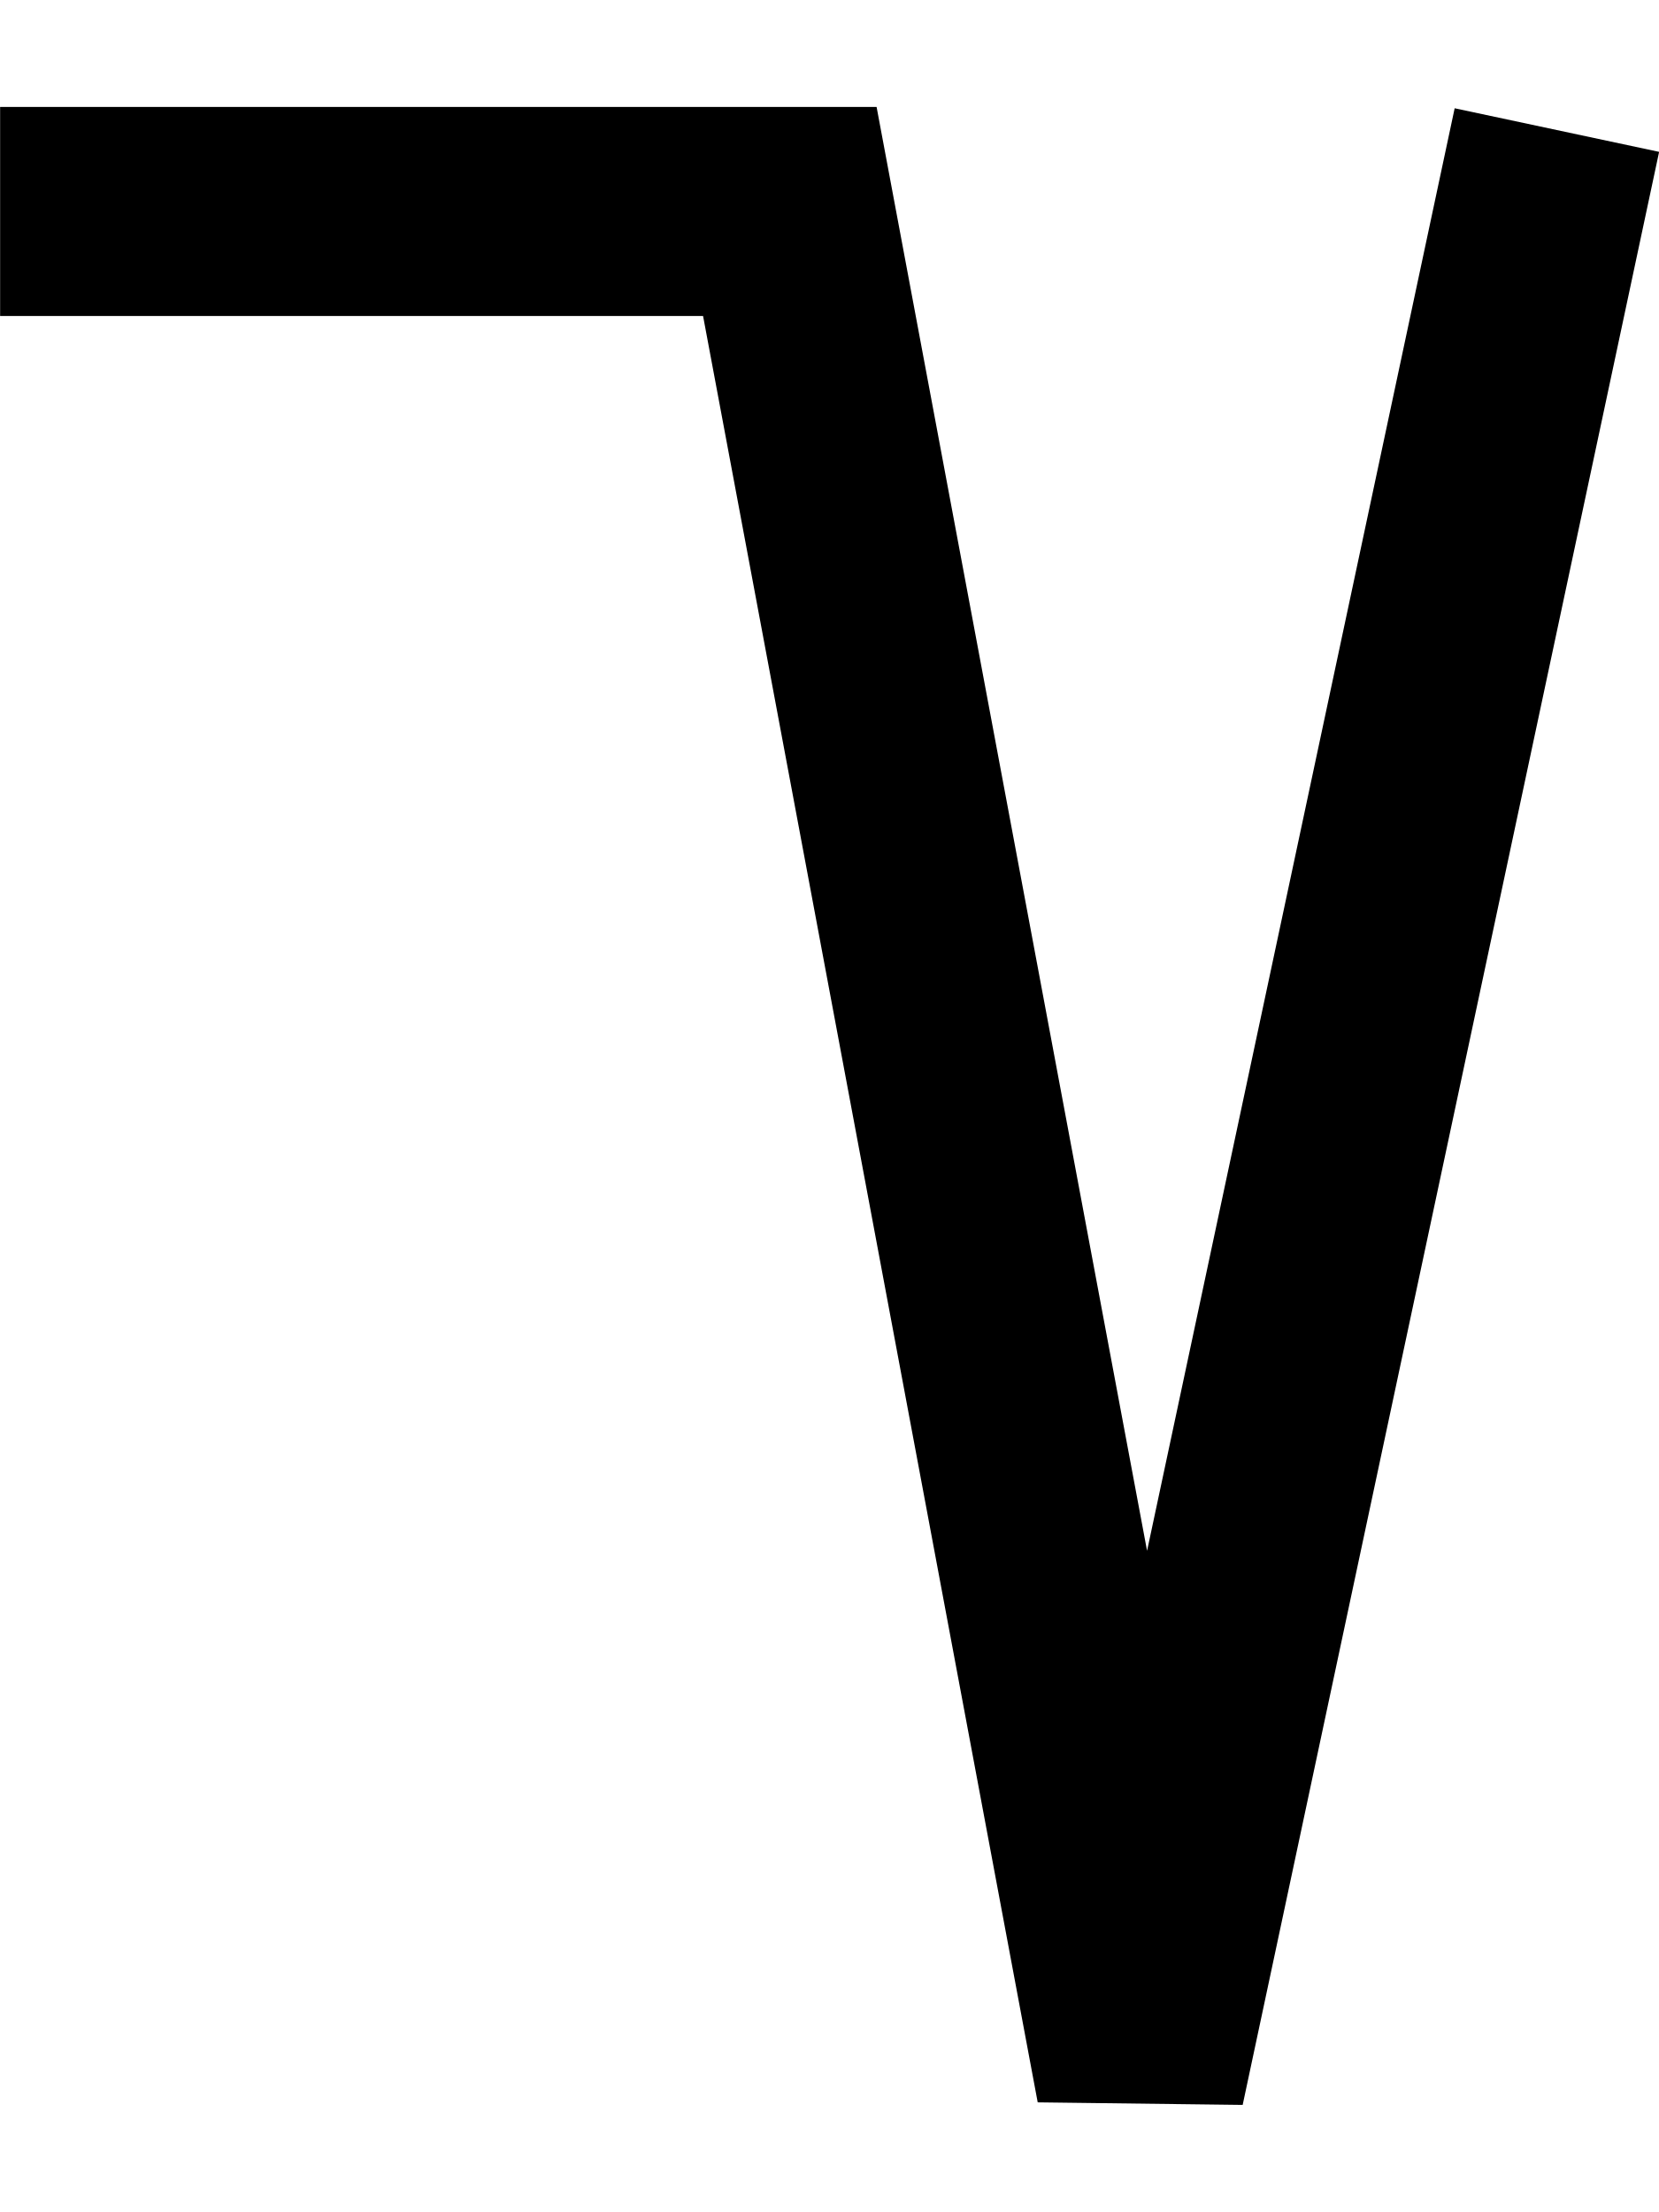
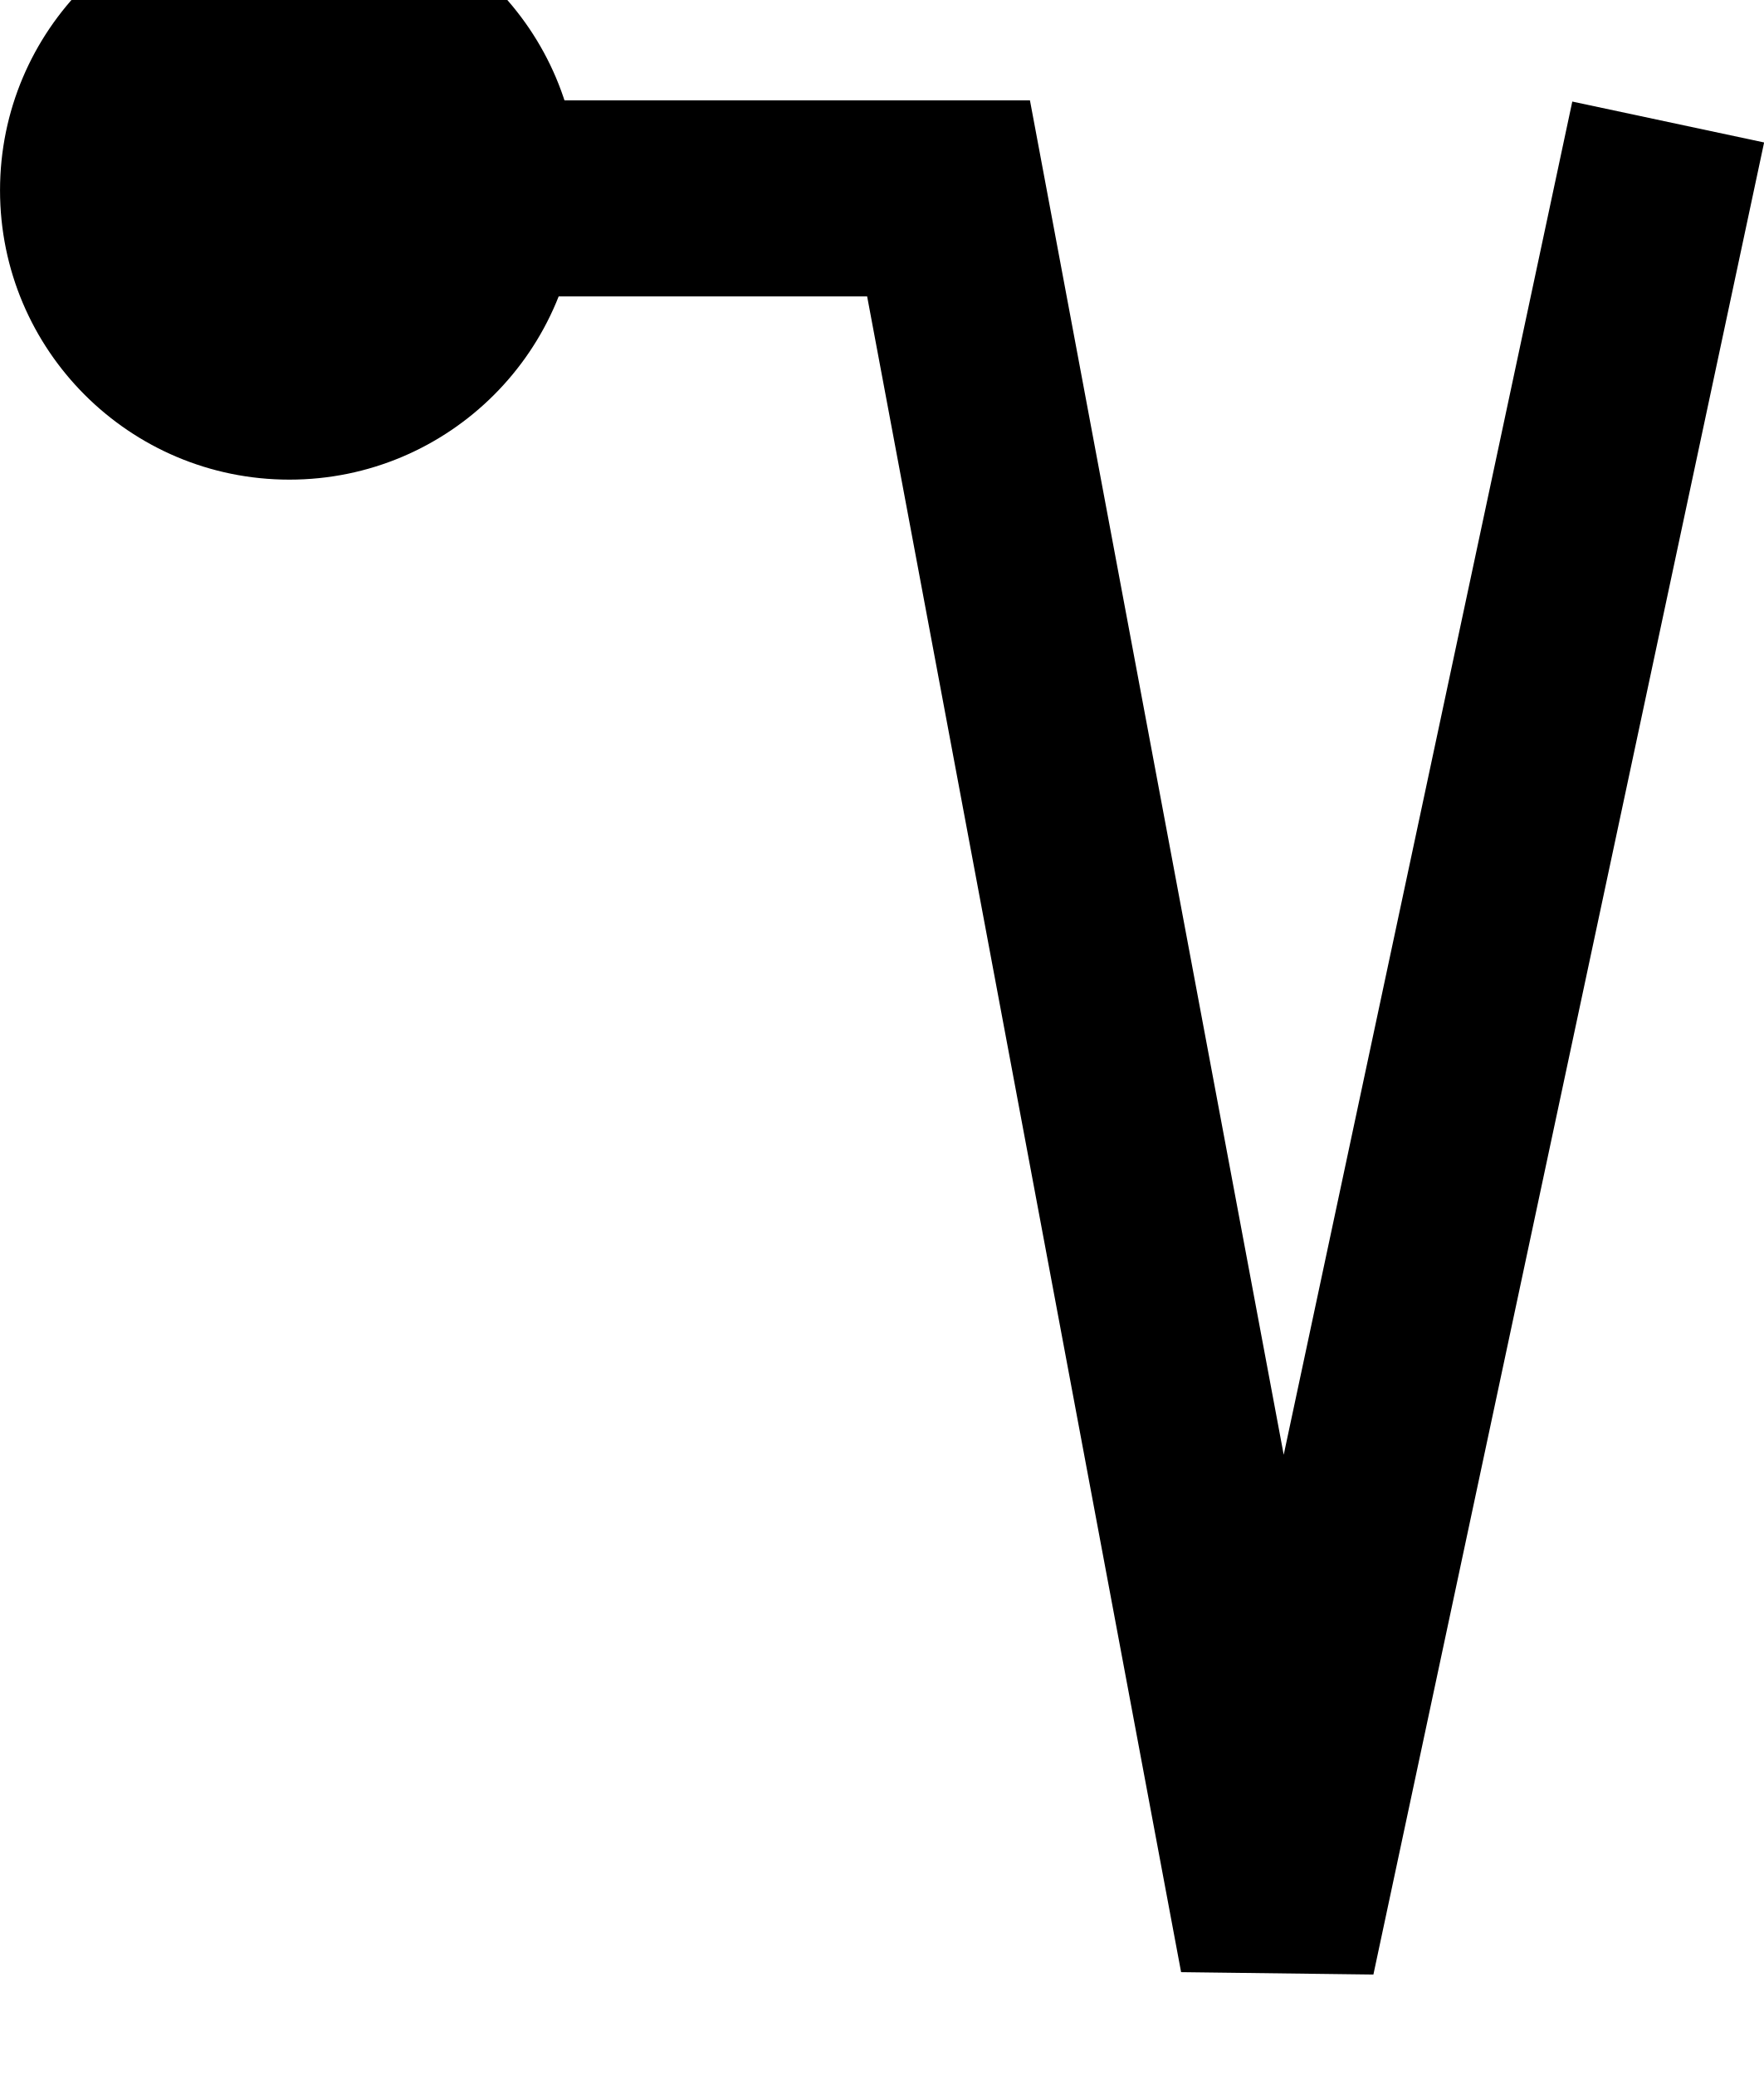
- <svg xmlns="http://www.w3.org/2000/svg" width="15" height="20" viewBox="0 0 15 20" version="1.1" id="svg3807">
+ <svg xmlns="http://www.w3.org/2000/svg" width="17" height="20" viewBox="0 0 17 20" version="1.1" id="svg3807">
  <g id="layer L1" transform="translate(0,10)">
    <g transform="translate(0,0)">
-       <g transform="translate(0,0)">
-         <g id="layer1" transform="translate(0,-291.7083)">
-           <g transform="matrix(1.172932,0,0,-0.9520283,-583.8196,-1486.07)" id="g10351" style="stroke-width:1.788;stroke-miterlimit:4;stroke-dasharray:none">
-             <g transform="matrix(0.9094024,0,0,1.120415,45.09442,226.1223)" id="g10351-0" style="stroke-width:1.789;stroke-miterlimit:4;stroke-dasharray:none">
-               <g id="g2601" transform="matrix(0.8925618,0,0,0.8925266,53.47671,-202.8362)" style="stroke-width:2.005">
-                 <g transform="matrix(1.120371,0,0,1.120415,-103.276,239.3698)" id="g10356">
-                   <path style="fill:none;fill-rule:evenodd;stroke:#000000;stroke-width:1.772;stroke-linecap:butt;stroke-linejoin:miter;stroke-miterlimit:4;stroke-dasharray:none;stroke-opacity:1" d="m 549.644,-1871.022 -3.53,-16.555 -2.972,15.865 h -6.694" id="path4186-6-7-94-7-8-3-4-9-6-9-9-8-7-3-2" />
-                 </g>
+       <g id="layer1" transform="translate(0,-291.7083)">
+         <g transform="matrix(1.172932,0,0,-0.9520283,-583.8196,-1486.07)" id="g10351" style="stroke-width:1.788;stroke-miterlimit:4;stroke-dasharray:none">
+           <g transform="matrix(0.9094024,0,0,1.120415,45.09442,226.1223)" id="g10351-0" style="stroke-width:1.789;stroke-miterlimit:4;stroke-dasharray:none">
+             <g id="g2601" transform="matrix(0.8925618,0,0,0.8925266,53.47671,-202.8362)" style="stroke-width:2.005">
+               <g transform="matrix(1.120371,0,0,1.120415,-101.1753,239.3698)" id="g10356">
+                 <path style="fill:none;fill-rule:evenodd;stroke:#000000;stroke-width:1.772;stroke-linecap:butt;stroke-linejoin:miter;stroke-miterlimit:4;stroke-dasharray:none;stroke-opacity:1" d="m 549.644,-1871.022 -3.53,-16.555 -2.972,15.865 h -6.694" id="path4186-6-7-94-7-8-3-4-9-6-9-9-8-7-3-2" />
              </g>
+               <ellipse style="fill:#000000;fill-opacity:1;stroke-width:7.94;stroke-miterlimit:4;stroke-dasharray:none" id="path853" cx="500.673" cy="1857.643" transform="scale(1,-1)" rx="2.929" ry="2.929" />
            </g>
          </g>
        </g>
      </g>
    </g>
  </g>
</svg>
